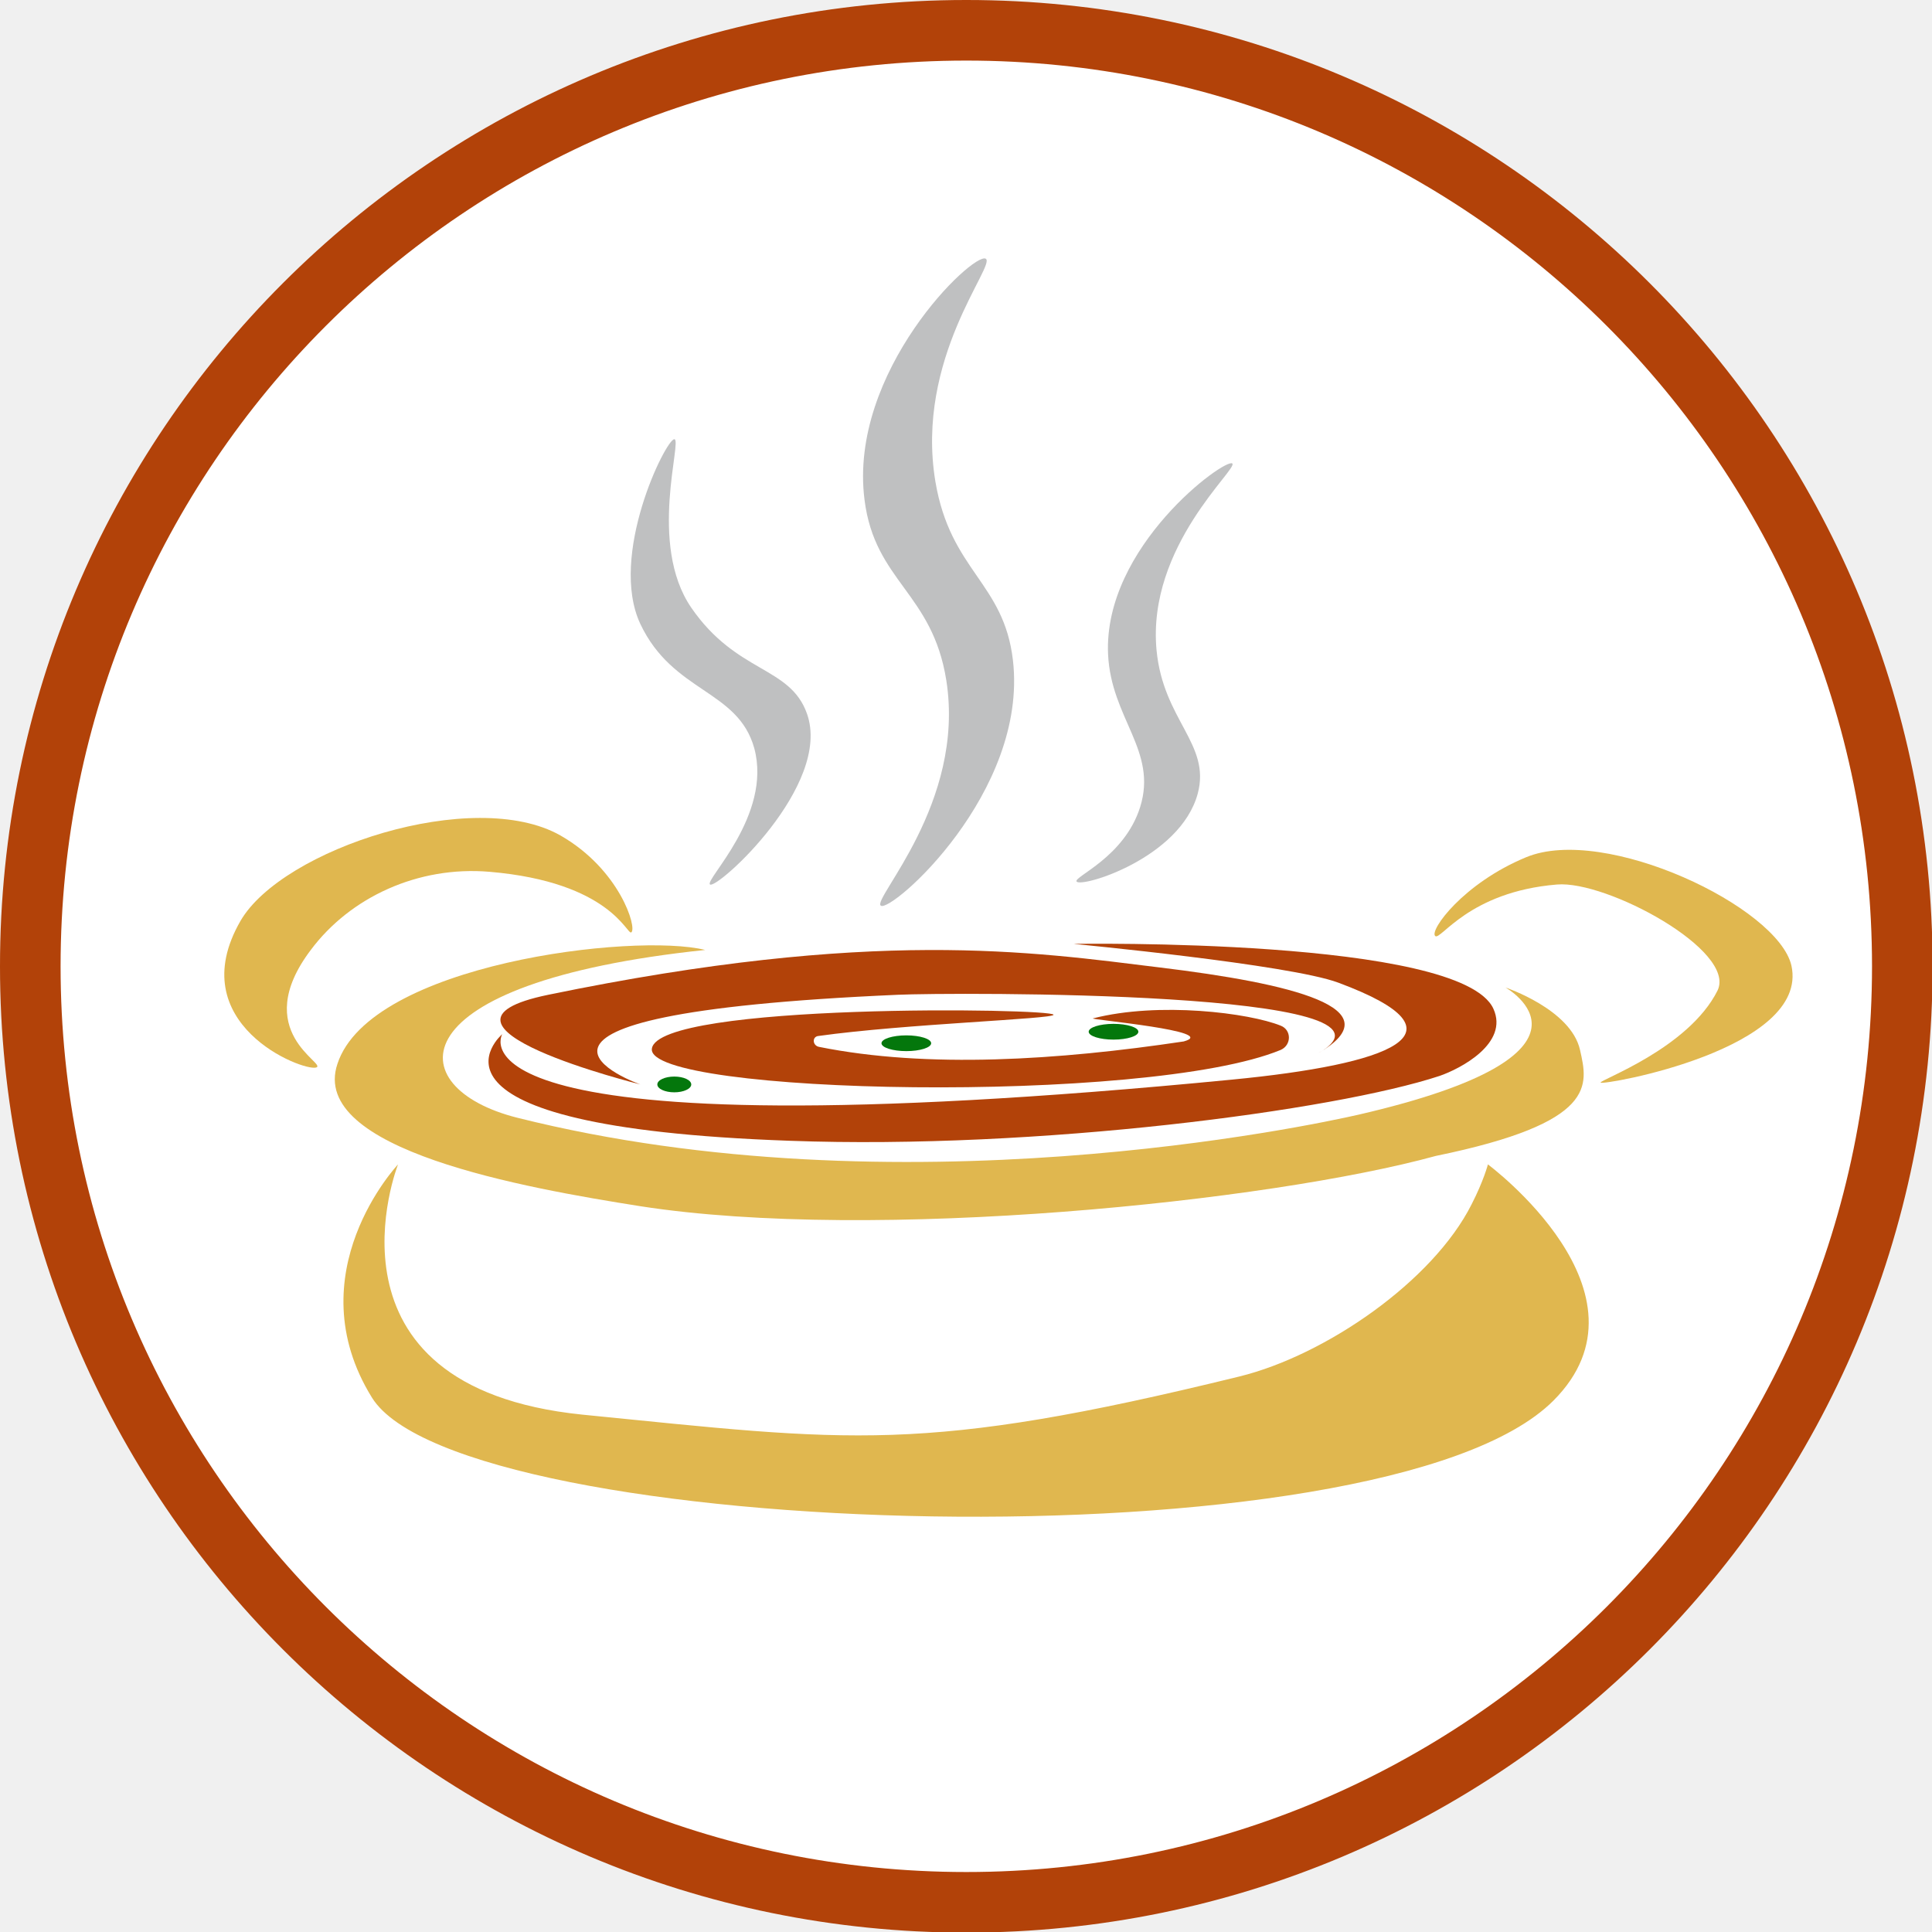
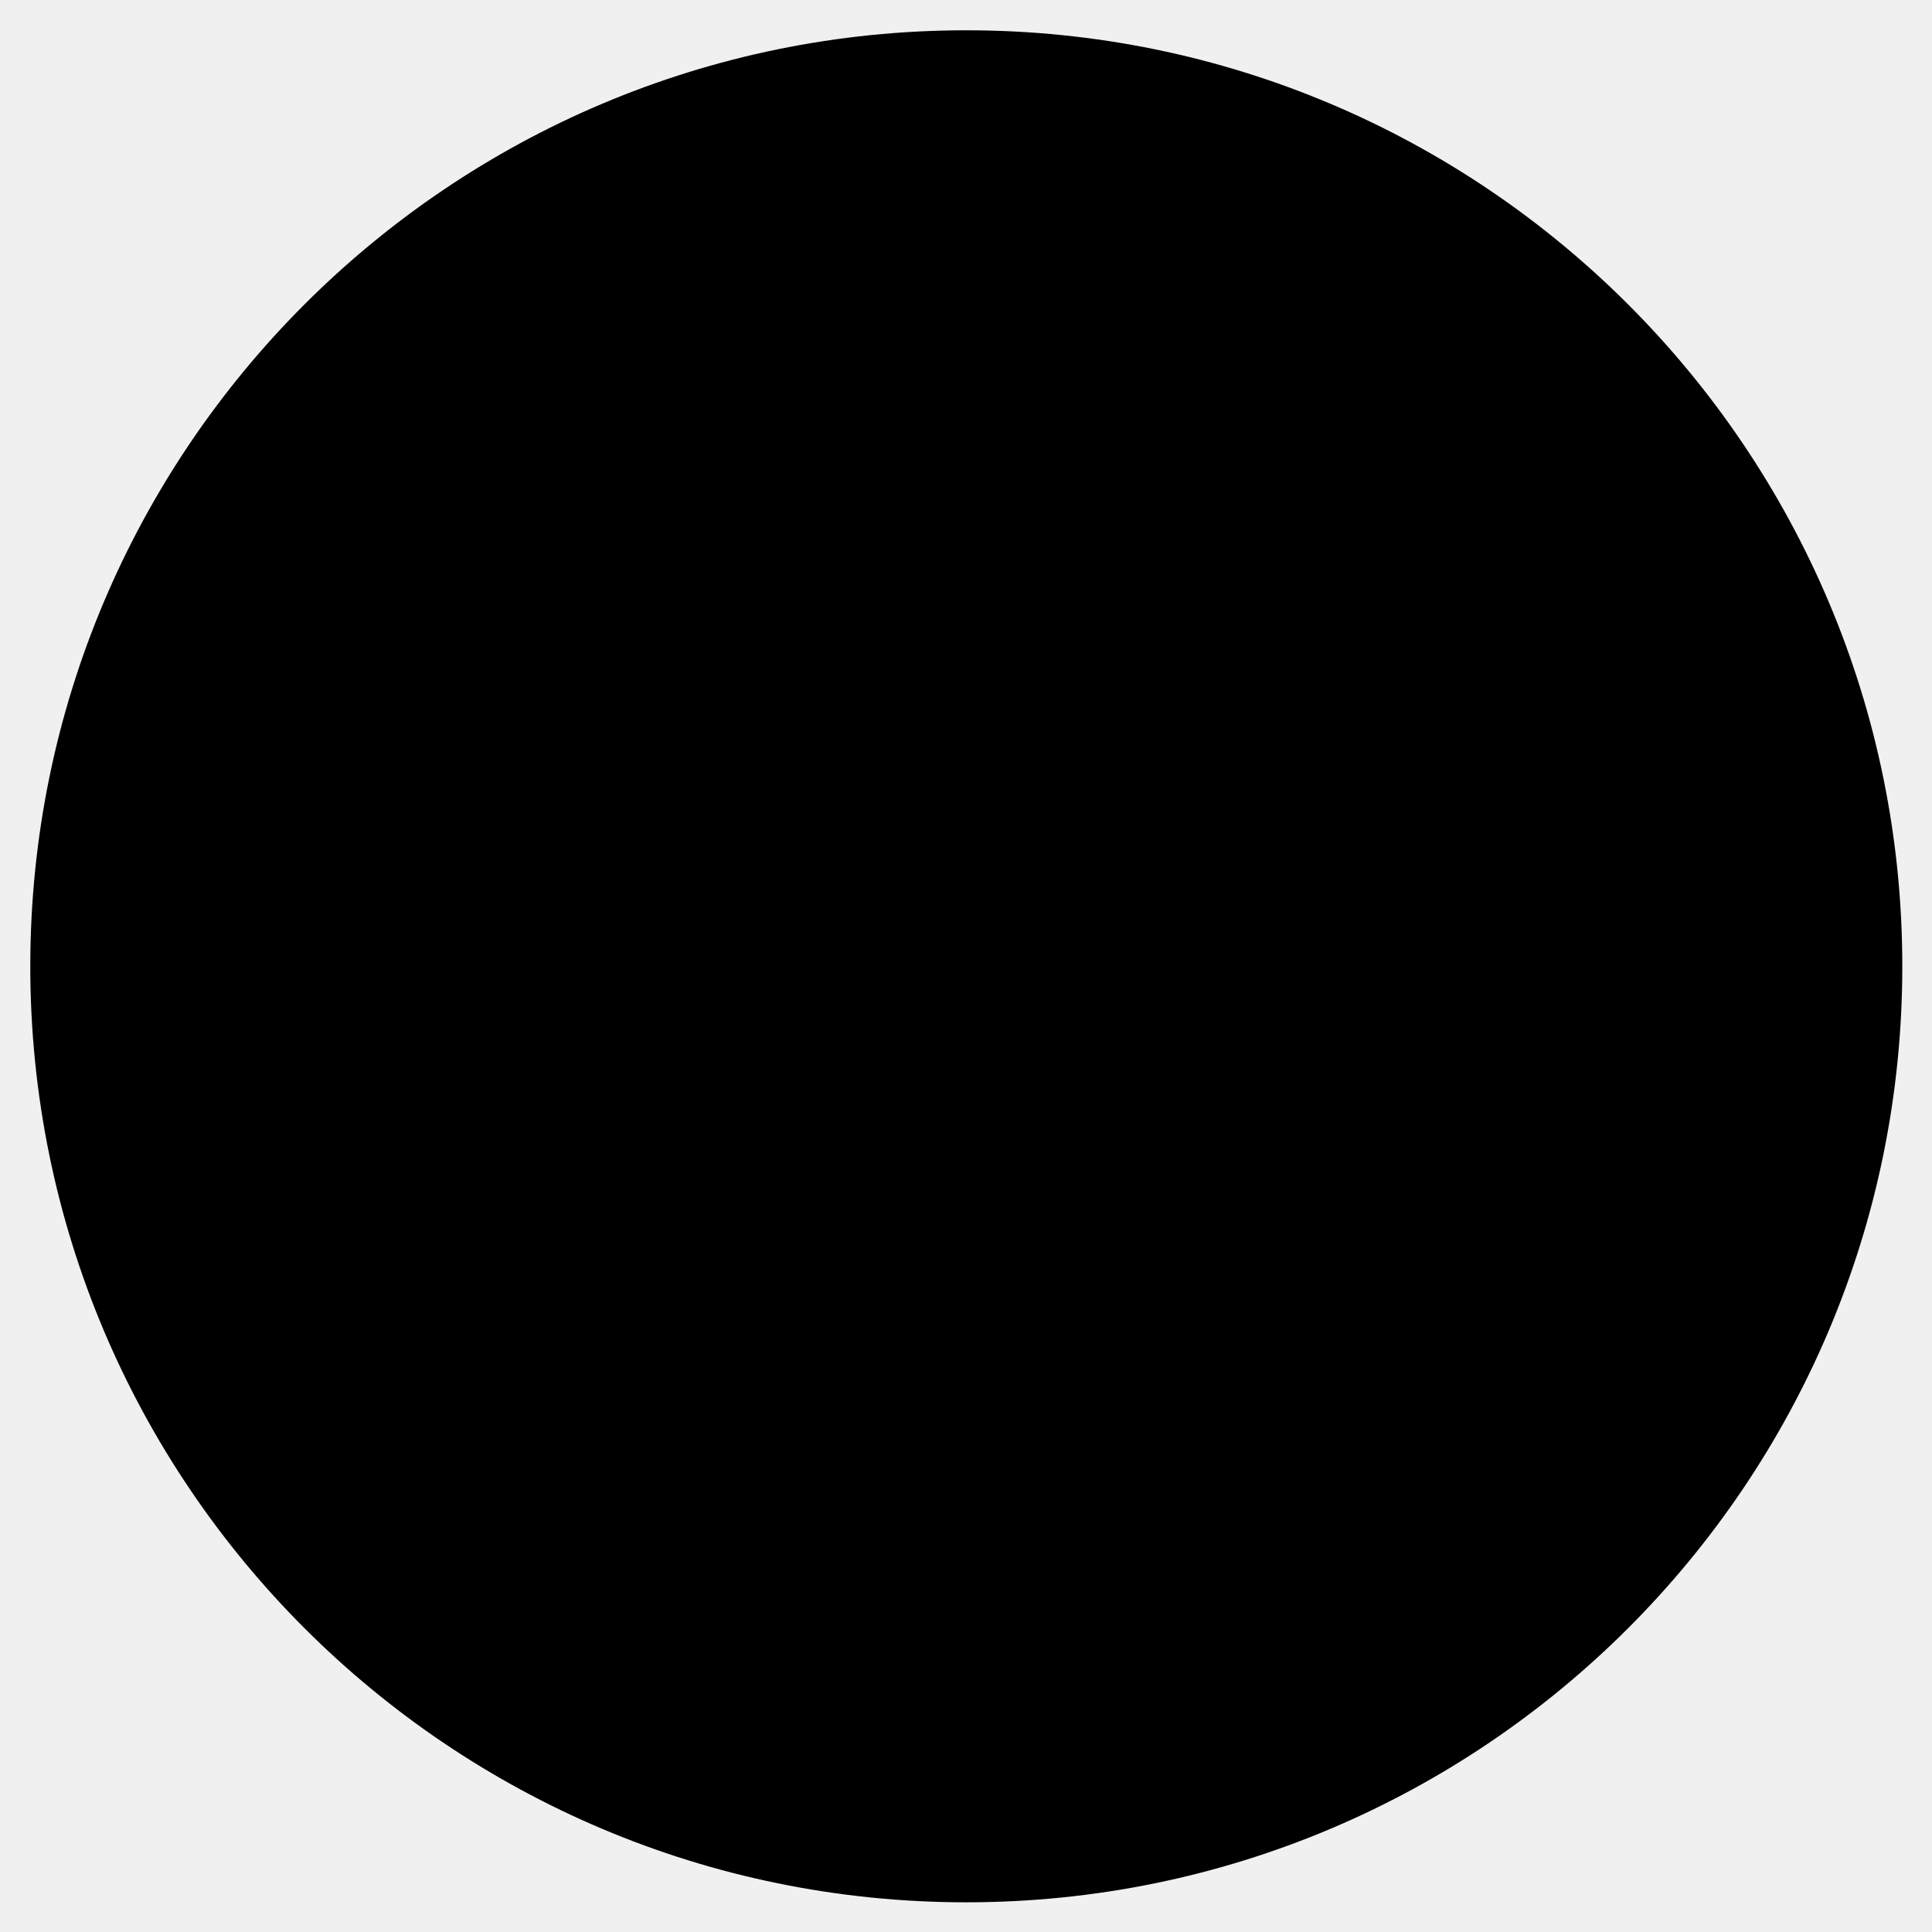
<svg xmlns="http://www.w3.org/2000/svg" version="1.1" id="Шар_1" x="0px" y="0px" width="318.9px" height="318.9px" viewBox="0 0 318.9 318.9" style="enable-background:new 0 0 318.9 318.9;" xml:space="preserve">
  <style type="text/css">
	.st0{fill:#FFFFFF;stroke:#B24209;stroke-width:10;stroke-miterlimit:10;}
	.st1{fill:#E0B74F;}
	.st2{fill:#B24209;}
	.st3{fill:#04770C;}
	.st4{fill:#BFC0C1;}
</style>
-   <circle class="st0" cx="159.5" cy="159.5" r="154.5" />
+   <circle Class="st0" cx="159.5" cy="159.5" r="154.5" />
  <g id="Шар_2_1_">
-     <path class="st1" d="M116.4,156.8c-51.3,5.4-50.5,22.8-31,27.7c63,15.8,130.9,1.3,138.8-0.5c43.8-10.1,24.3-21,24.3-21   s10.8,3.6,12.3,10.3c1.3,5.8,3,12-23.8,17.5c-27.3,7.5-92.7,14.3-131.3,8.3c-19-3-54.8-9.3-50-23.5   C61.1,159.1,104.7,153.9,116.4,156.8z" />
-     <path class="st1" d="M65.7,192.2c0,0-17,18-4.3,38.5c14.6,23.5,166.9,28.6,195,0.5c17.8-17.8-10.8-39-10.8-39s-0.7,2.7-2.7,6.6   c-6.4,12.7-24.1,24.9-38.3,28.4c-52.6,12.9-64.2,10.7-108.5,6.3C51.2,228.9,65.7,192.2,65.7,192.2z" />
-     <path class="st2" d="M82.9,170.7c0,0-18,15.3,47.5,17.6c40.9,1.5,89.9-5,107.2-10.7c3.5-1.2,11.5-5.4,8.9-11.1   c-5.4-11.8-69.3-10.7-69.3-10.7s35.7,3.4,43.7,6.4c22.6,8.4,8.3,13.5-17.5,16C70.9,191.1,82.9,170.7,82.9,170.7z" />
-     <path class="st2" d="M105.7,179c0,0-32.8-11.5,42.5-14.8c8.5-0.4,88-0.8,69.3,9.7c13-7.5-4.6-11.6-26-14.2   c-21.2-2.6-47.2-6.6-101,4.5C66.2,169.2,105.7,179,105.7,179z" />
-     <path class="st2" d="M173.9,167.5c0-1.1-65.3-2-66.3,5.6c-1,7.6,81.8,9.3,103.8,0.2c1.8-0.8,1.8-3.3,0-4c-5.2-2.1-20.1-4-31-1.2   c-0.6,0.2,21.1,2.1,15,3.8c-20.7,3.1-42.3,4.5-60.2,0.9c-1.1-0.2-1.2-1.7-0.1-1.8C149.4,169,173.9,168.2,173.9,167.5z" />
-     <ellipse class="st3" cx="111.3" cy="179" rx="2.8" ry="1.3" />
-     <ellipse class="st3" cx="183.8" cy="170.3" rx="4.1" ry="1.3" />
-     <ellipse class="st3" cx="149.6" cy="172.2" rx="4.1" ry="1.3" />
-     <path class="st4" d="M145.4,149.5c-1.6-1,14-16.9,10.8-37.2c-2.3-14.5-11.8-16.3-13.5-29.8c-2.7-21.2,17.9-40.9,20-39.8   c1.8,1-11.7,16.4-8.3,36.8c2.5,14.8,11.3,16.6,12.8,29.5C169.7,130.8,147.2,150.6,145.4,149.5z" />
-     <path class="st4" d="M177.7,145.5c-0.5-0.8,7.9-4,10.5-12.3c2.9-9.3-4.8-14.6-5.3-25.2c-0.8-17.8,19.3-32.4,20.5-31.5   c1.1,0.8-14.1,13.6-12.5,30.8c1.1,11.6,9,15.5,6.8,23.7C194.8,141.7,178.4,146.6,177.7,145.5z" />
-     <path class="st4" d="M117.2,146c-1-0.7,10.3-11.4,7.3-22.5c-2.7-9.7-13.4-9.1-18.8-20.5c-5.3-11.3,4.2-30.5,5.6-30.5   c1.4,0-4.4,17.3,2.8,27.8c7.5,10.9,16.3,9.6,19.1,17.5C137.4,129.6,118.4,146.8,117.2,146z" />
-     <path class="st1" d="M52.2,176.2C50,176.9,29.9,169,39.7,152c6.9-11.9,38.5-22.2,52.8-14.1c9.8,5.6,12.7,15.3,11.7,16   c-0.7,0.5-3.4-8.3-23.4-10c-11.8-1-23,4.2-29.5,12.9C41.1,170.3,54.1,175.6,52.2,176.2z" />
-     <path class="st1" d="M236.9,154.5c-1-0.9,4.6-8.7,15-13c13-5.4,41.6,8.2,43.8,17.9c3,13.8-31.1,19.8-31.5,19.3   c-0.3-0.4,14.5-5.6,19.3-15.2c3.2-6.6-18.3-18.2-26.5-17.5C242.4,147.2,237.8,155.3,236.9,154.5z" />
+     <path Class="st1" d="M116.4,156.8c-51.3,5.4-50.5,22.8-31,27.7c63,15.8,130.9,1.3,138.8-0.5c43.8-10.1,24.3-21,24.3-21   s10.8,3.6,12.3,10.3c1.3,5.8,3,12-23.8,17.5c-27.3,7.5-92.7,14.3-131.3,8.3c-19-3-54.8-9.3-50-23.5   C61.1,159.1,104.7,153.9,116.4,156.8z" />
+     <path Class="st1" d="M65.7,192.2c0,0-17,18-4.3,38.5c14.6,23.5,166.9,28.6,195,0.5c17.8-17.8-10.8-39-10.8-39s-0.7,2.7-2.7,6.6   c-6.4,12.7-24.1,24.9-38.3,28.4c-52.6,12.9-64.2,10.7-108.5,6.3C51.2,228.9,65.7,192.2,65.7,192.2z" />
+     <path Class="st2" d="M82.9,170.7c0,0-18,15.3,47.5,17.6c40.9,1.5,89.9-5,107.2-10.7c3.5-1.2,11.5-5.4,8.9-11.1   c-5.4-11.8-69.3-10.7-69.3-10.7s35.7,3.4,43.7,6.4c22.6,8.4,8.3,13.5-17.5,16C70.9,191.1,82.9,170.7,82.9,170.7z" />
+     <path Class="st2" d="M105.7,179c0,0-32.8-11.5,42.5-14.8c8.5-0.4,88-0.8,69.3,9.7c13-7.5-4.6-11.6-26-14.2   c-21.2-2.6-47.2-6.6-101,4.5C66.2,169.2,105.7,179,105.7,179z" />
+     <path Class="st2" d="M173.9,167.5c0-1.1-65.3-2-66.3,5.6c-1,7.6,81.8,9.3,103.8,0.2c1.8-0.8,1.8-3.3,0-4c-5.2-2.1-20.1-4-31-1.2   c-0.6,0.2,21.1,2.1,15,3.8c-20.7,3.1-42.3,4.5-60.2,0.9c-1.1-0.2-1.2-1.7-0.1-1.8C149.4,169,173.9,168.2,173.9,167.5z" />
+     <ellipse Class="st3" cx="111.3" cy="179" rx="2.8" ry="1.3" />
+     <ellipse Class="st3" cx="183.8" cy="170.3" rx="4.1" ry="1.3" />
+     <ellipse Class="st3" cx="149.6" cy="172.2" rx="4.1" ry="1.3" />
+     <path Class="st4" d="M145.4,149.5c-1.6-1,14-16.9,10.8-37.2c-2.3-14.5-11.8-16.3-13.5-29.8c-2.7-21.2,17.9-40.9,20-39.8   c1.8,1-11.7,16.4-8.3,36.8c2.5,14.8,11.3,16.6,12.8,29.5C169.7,130.8,147.2,150.6,145.4,149.5z" />
+     <path Class="st4" d="M177.7,145.5c-0.5-0.8,7.9-4,10.5-12.3c2.9-9.3-4.8-14.6-5.3-25.2c-0.8-17.8,19.3-32.4,20.5-31.5   c1.1,0.8-14.1,13.6-12.5,30.8c1.1,11.6,9,15.5,6.8,23.7C194.8,141.7,178.4,146.6,177.7,145.5z" />
+     <path Class="st4" d="M117.2,146c-1-0.7,10.3-11.4,7.3-22.5c-2.7-9.7-13.4-9.1-18.8-20.5c-5.3-11.3,4.2-30.5,5.6-30.5   c1.4,0-4.4,17.3,2.8,27.8c7.5,10.9,16.3,9.6,19.1,17.5C137.4,129.6,118.4,146.8,117.2,146z" />
+     <path Class="st1" d="M52.2,176.2C50,176.9,29.9,169,39.7,152c6.9-11.9,38.5-22.2,52.8-14.1c9.8,5.6,12.7,15.3,11.7,16   c-0.7,0.5-3.4-8.3-23.4-10c-11.8-1-23,4.2-29.5,12.9C41.1,170.3,54.1,175.6,52.2,176.2z" />
+     <path Class="st1" d="M236.9,154.5c-1-0.9,4.6-8.7,15-13c13-5.4,41.6,8.2,43.8,17.9c3,13.8-31.1,19.8-31.5,19.3   c-0.3-0.4,14.5-5.6,19.3-15.2c3.2-6.6-18.3-18.2-26.5-17.5C242.4,147.2,237.8,155.3,236.9,154.5z" />
  </g>
</svg>
